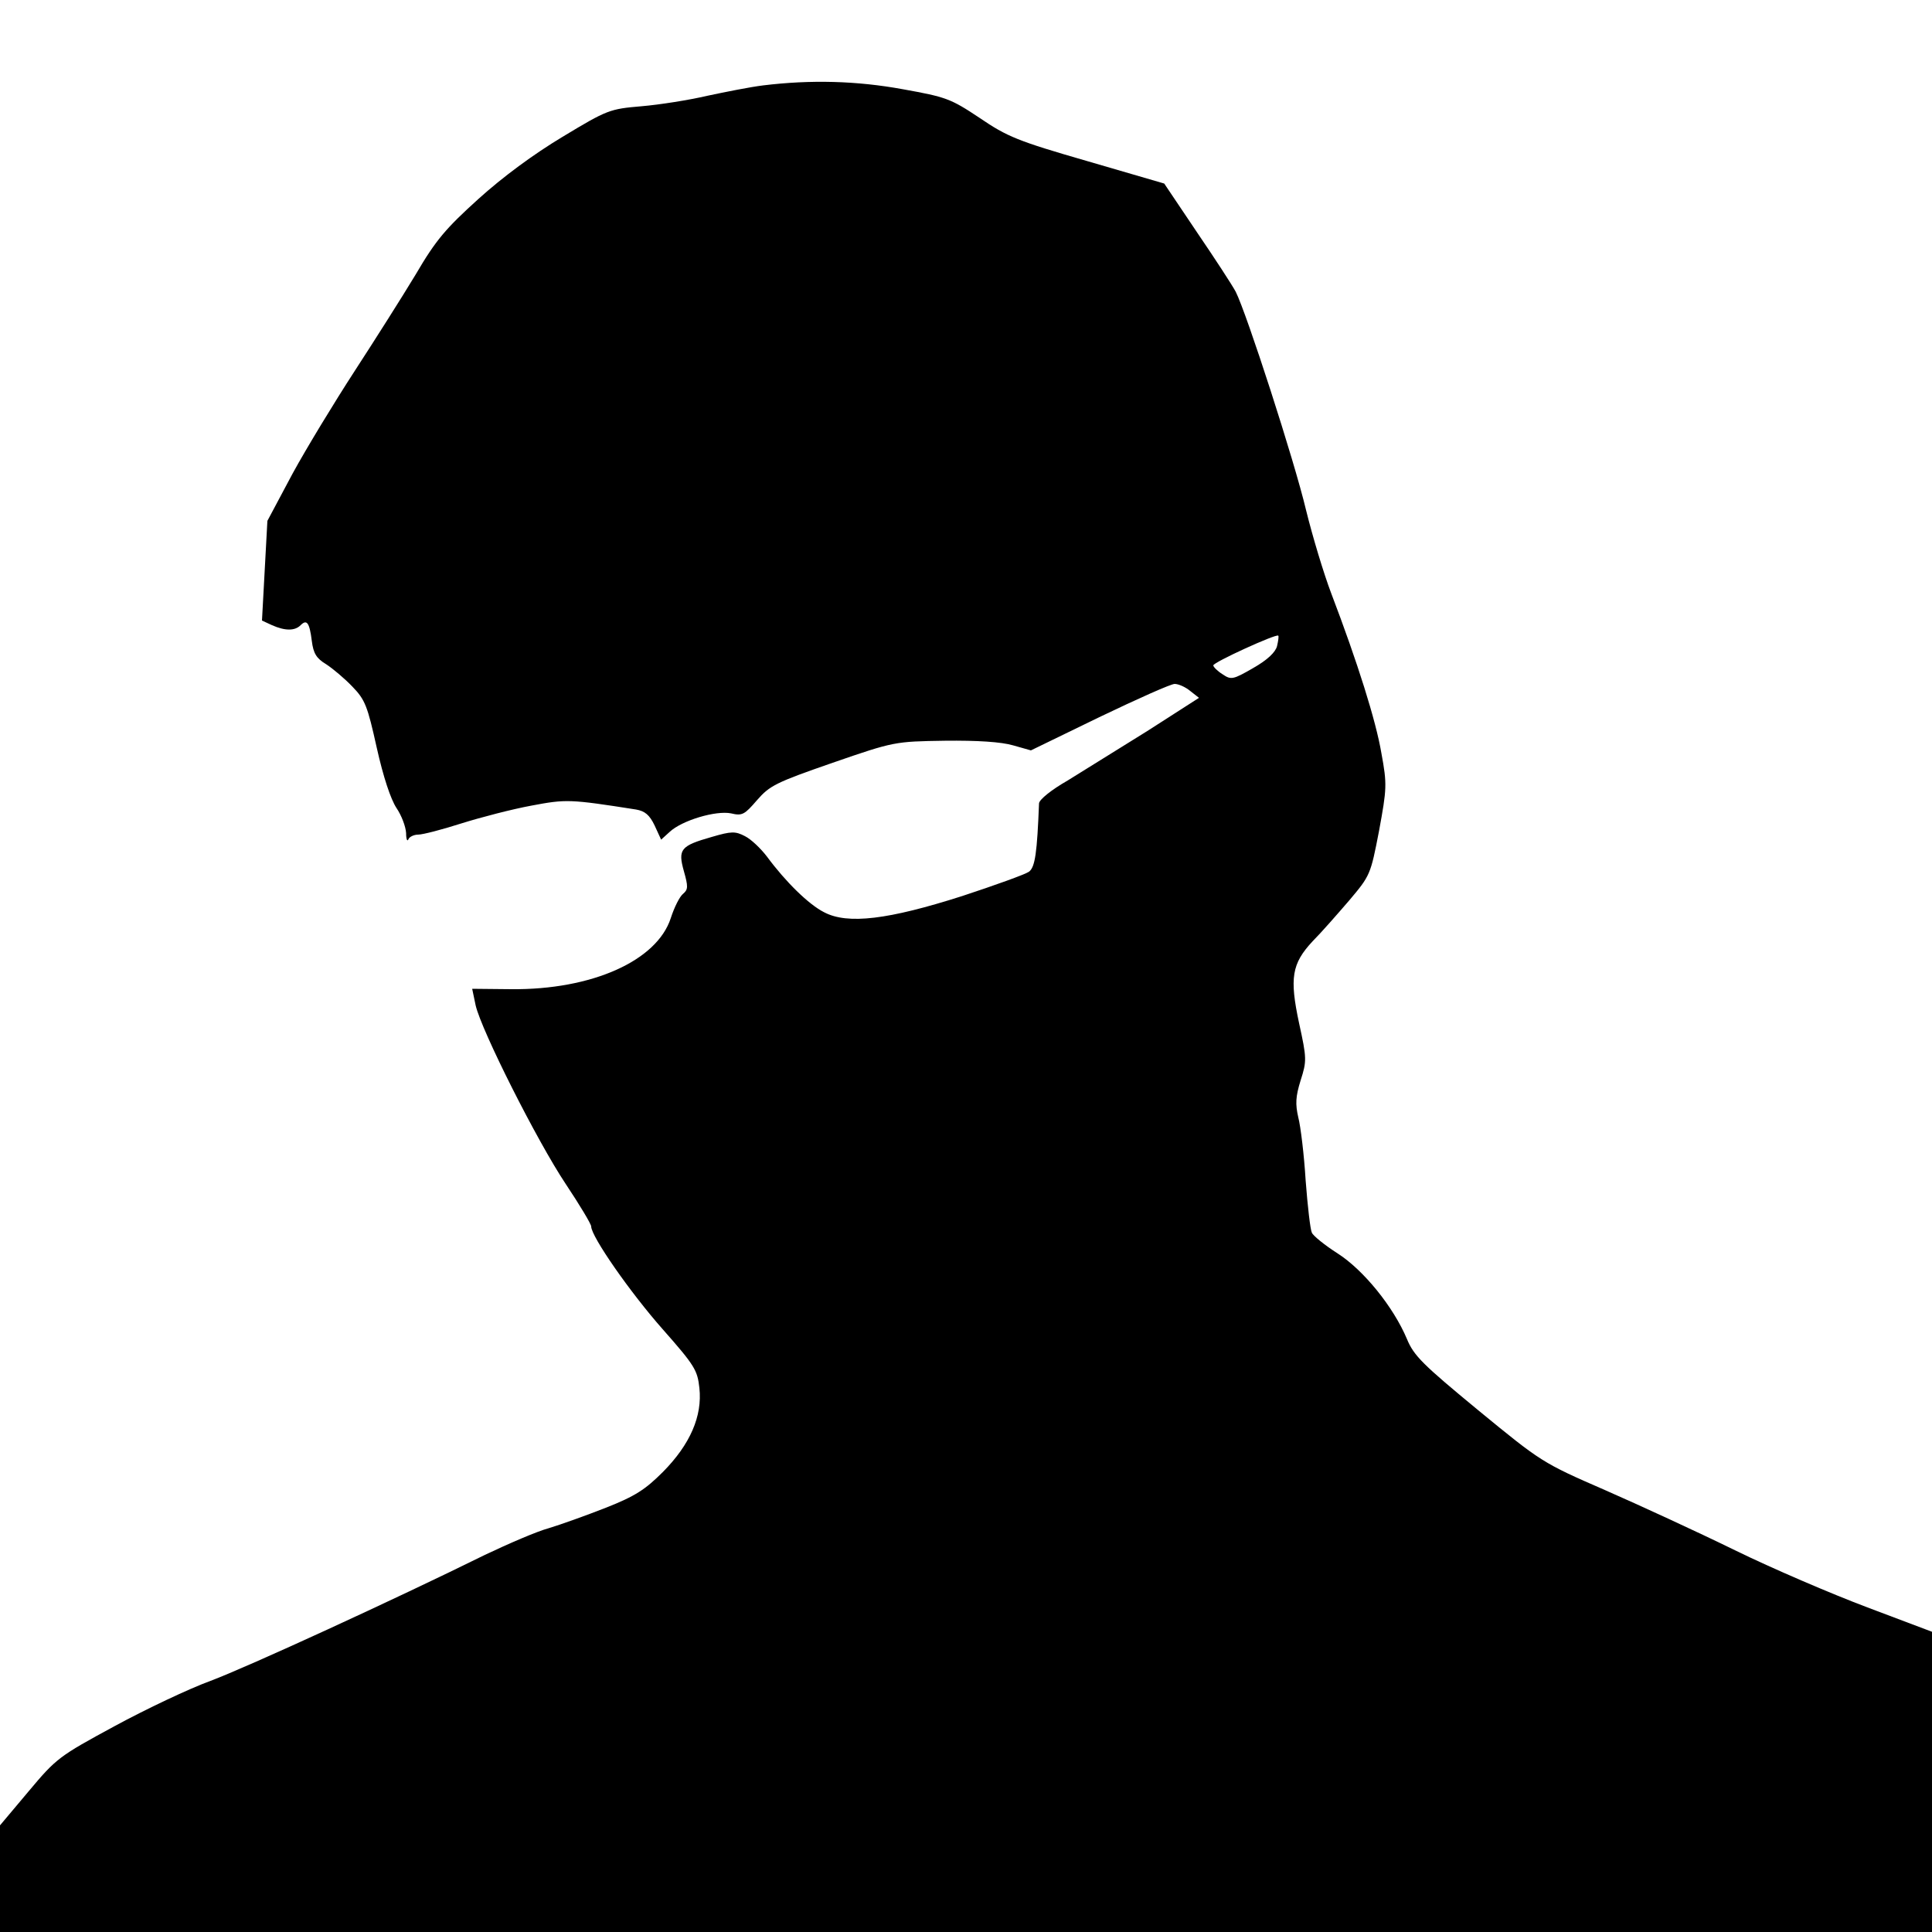
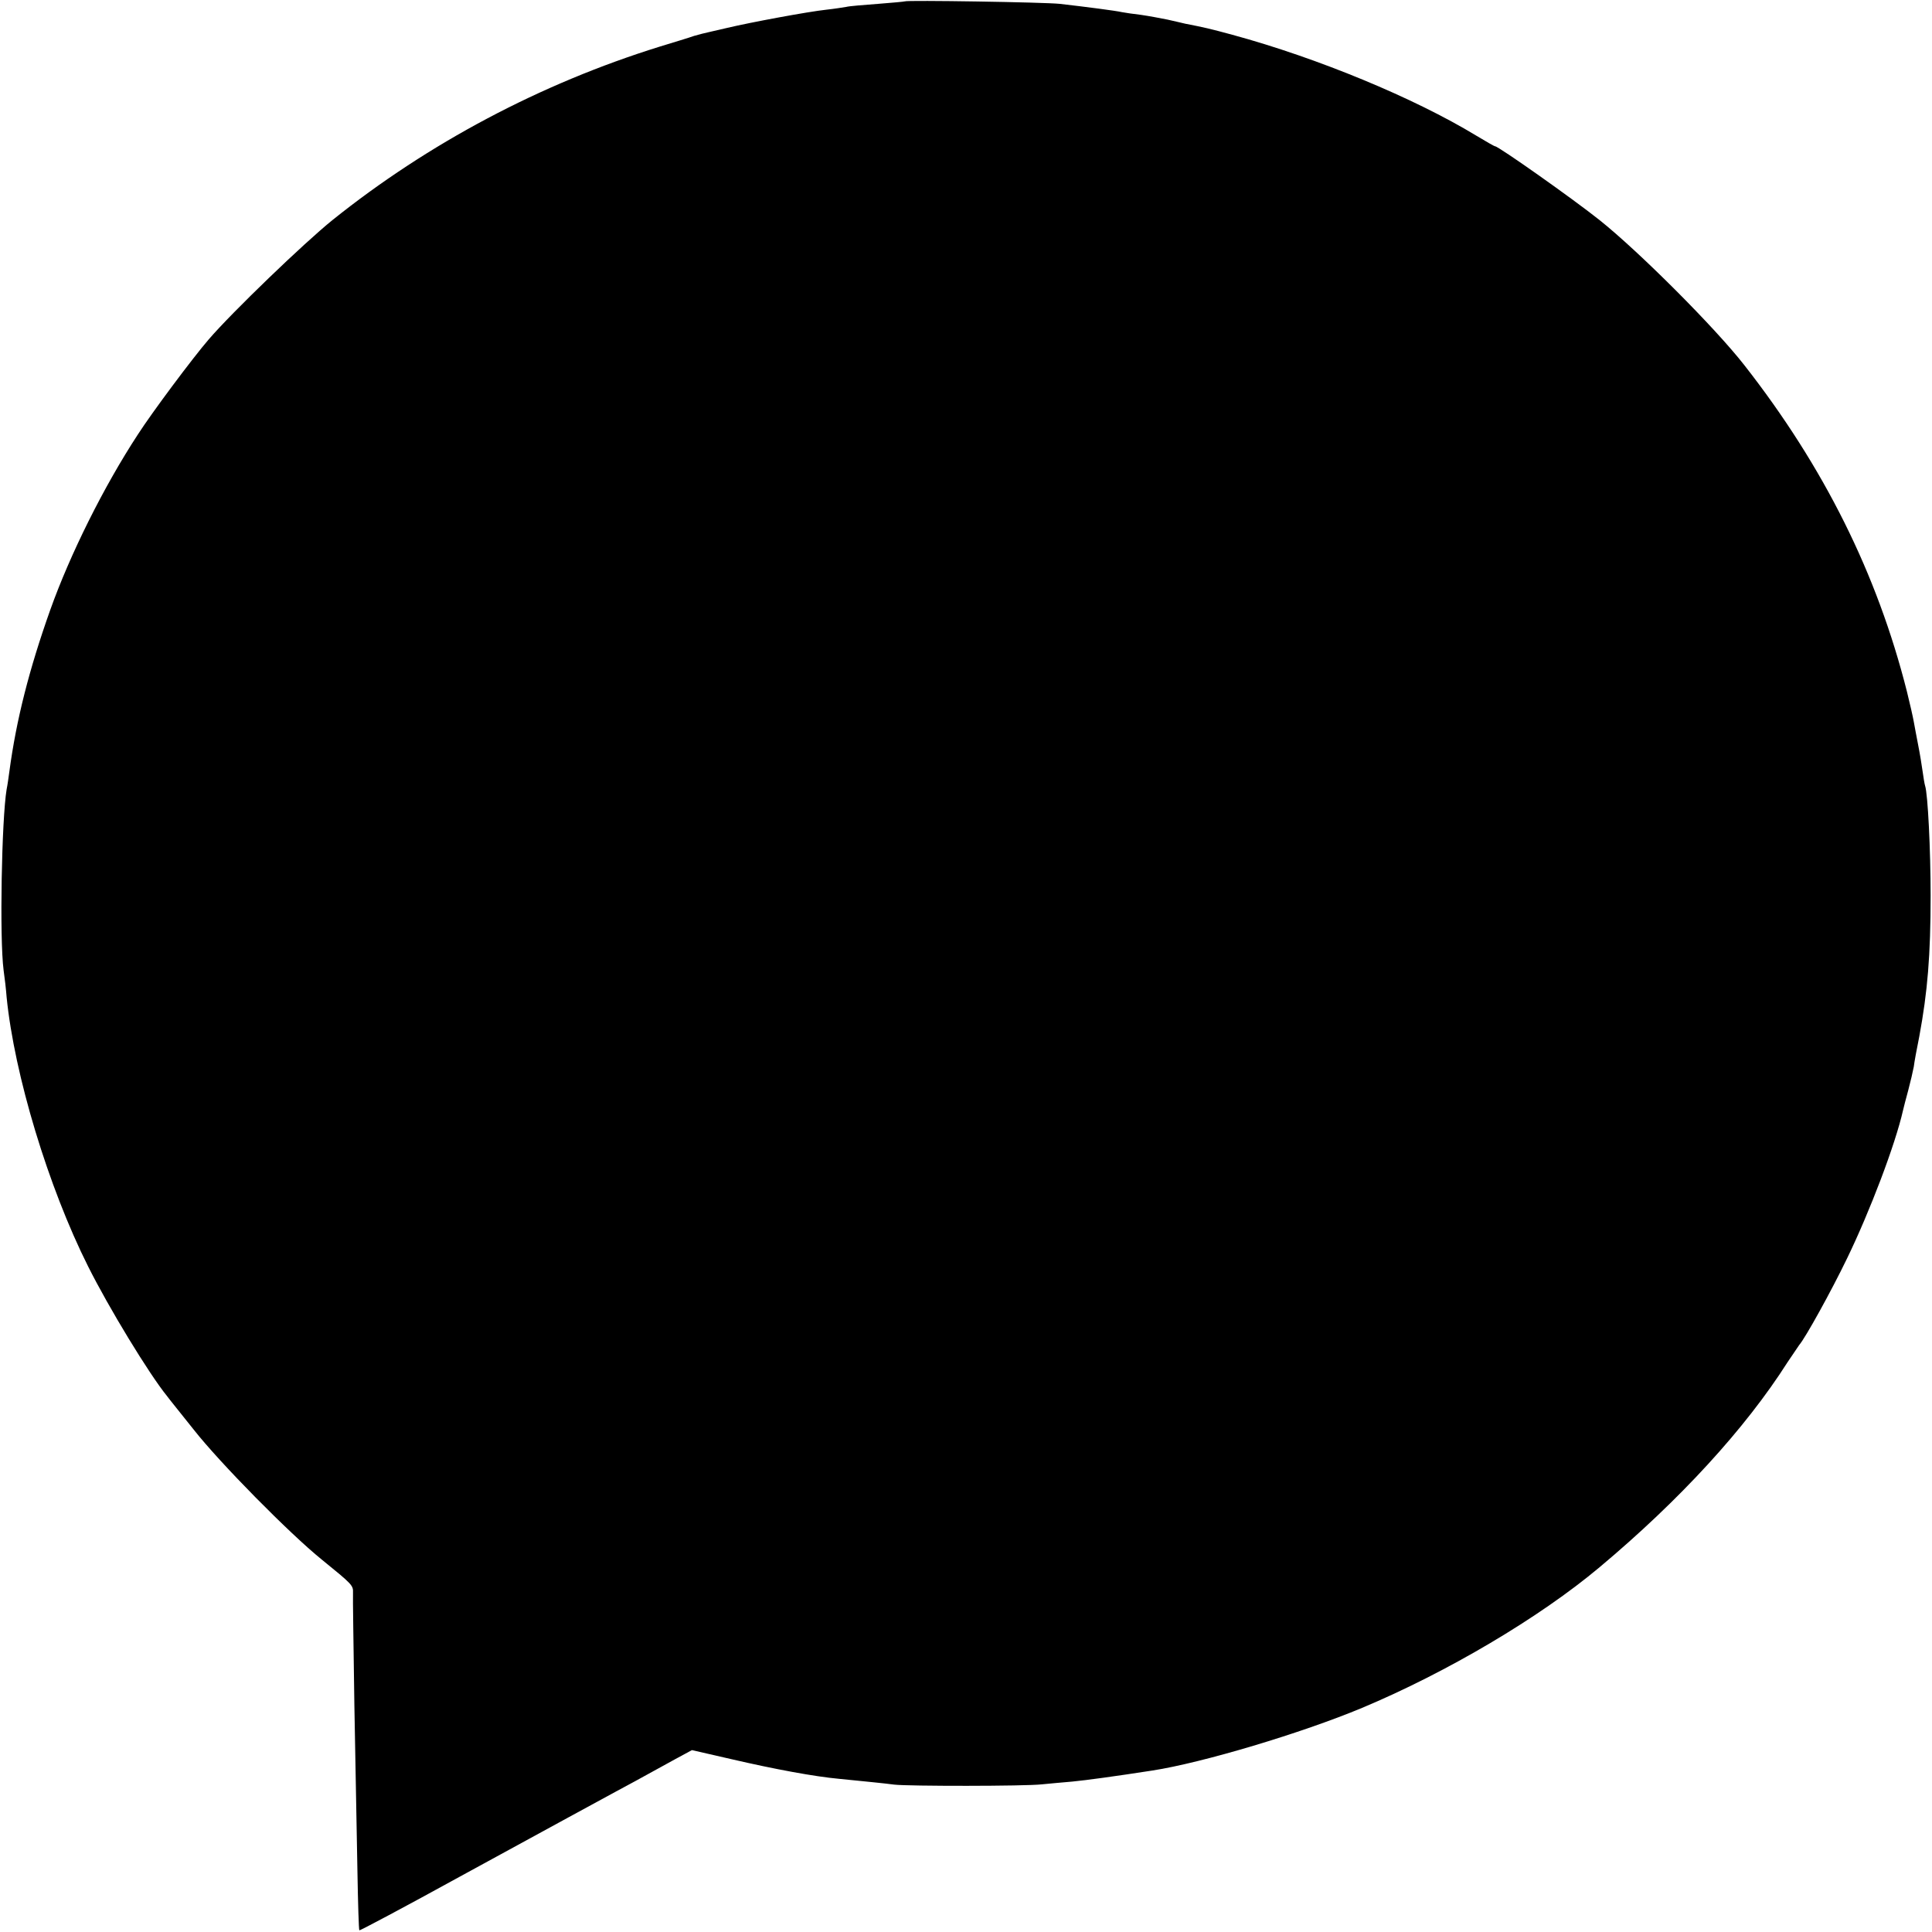
- <svg xmlns="http://www.w3.org/2000/svg" version="1.0" width="500pt" height="500pt" viewBox="0 0 500 500" preserveAspectRatio="xMidYMid meet">
-   <g transform="translate(0,500) scale(0.1,-0.1)" fill="#000000" stroke="none">
-     <path d="M1975 4779 c-33 -4 -98 -17 -145 -27 -47 -11 -123 -23 -170 -27 -82 -7 -88 -9 -204 -79 -75 -45 -155 -104 -218 -161 -84 -76 -110 -106 -162 -195 -35 -58 -106 -170 -158 -250 -52 -80 -125 -200 -161 -266 l-65 -122 -7 -129 -7 -129 26 -12 c34 -15 59 -15 74 0 16 16 23 7 29 -41 4 -32 12 -45 37 -60 17 -11 48 -37 68 -58 33 -34 39 -50 63 -158 17 -76 36 -133 51 -156 13 -19 24 -48 25 -65 0 -16 3 -23 6 -16 2 6 14 12 25 12 12 0 62 13 112 29 51 16 132 37 181 46 90 17 99 17 271 -10 23 -4 35 -14 48 -41 l17 -37 22 20 c32 30 120 56 159 48 29 -7 35 -3 67 34 33 38 49 46 196 97 159 55 161 55 290 57 85 1 146 -3 177 -12 l46 -13 177 86 c98 47 185 86 195 86 10 0 28 -8 40 -18 l23 -18 -134 -86 c-74 -46 -167 -104 -206 -128 -42 -24 -73 -49 -74 -59 -5 -127 -10 -165 -26 -177 -10 -7 -88 -35 -173 -63 -191 -61 -296 -74 -357 -42 -40 20 -100 79 -148 144 -16 21 -41 45 -57 53 -25 13 -35 13 -86 -2 -81 -23 -88 -32 -72 -89 11 -39 11 -47 -2 -58 -9 -7 -23 -35 -32 -63 -36 -111 -205 -186 -413 -184 l-101 1 9 -43 c15 -65 159 -351 233 -462 36 -54 66 -104 66 -110 0 -26 101 -171 185 -266 83 -94 90 -106 95 -152 8 -73 -24 -146 -94 -217 -46 -46 -72 -63 -148 -93 -51 -20 -118 -44 -148 -53 -30 -8 -104 -40 -165 -69 -233 -115 -614 -290 -710 -326 -55 -20 -167 -73 -248 -117 -144 -78 -151 -83 -223 -169 l-74 -88 0 -138 0 -138 2500 0 2500 0 0 389 0 388 -167 63 c-93 35 -247 101 -343 148 -96 47 -248 117 -337 156 -161 70 -165 73 -327 206 -143 118 -167 141 -185 185 -35 83 -112 178 -179 221 -33 21 -64 46 -67 54 -4 8 -11 69 -16 135 -4 66 -13 140 -19 163 -8 35 -7 54 6 96 16 50 16 57 -4 148 -25 117 -19 154 35 212 22 22 64 70 95 106 54 64 55 66 77 180 20 109 21 120 6 201 -14 83 -61 233 -130 414 -19 50 -48 146 -65 215 -30 127 -154 510 -182 565 -9 17 -54 86 -101 155 l-84 125 -199 58 c-180 52 -207 63 -279 112 -75 50 -87 54 -198 74 -120 22 -239 25 -362 10z m1330 -1451 c-4 -16 -25 -36 -62 -57 -52 -30 -57 -31 -79 -16 -13 8 -24 19 -24 23 0 8 162 82 168 77 2 -1 0 -14 -3 -27z" />
+ <svg xmlns="http://www.w3.org/2000/svg" version="1.0" width="700pt" height="700pt" viewBox="0 0 700 700" preserveAspectRatio="xMidYMid meet">
+   <g transform="translate(0,700) scale(0.1,-0.1)" fill="#000000" stroke="none">
+     <path d="M3278 6995 c-2 -1 -45 -5 -97 -9 -52 -4 -104 -8 -115 -11 -12 -2 -43 -7 -71 -10 -66 -7 -276 -46 -360 -66 -22 -5 -51 -12 -65 -15 -14 -3 -38 -9 -55 -14 -16 -6 -73 -23 -125 -39 -431 -134 -838 -350 -1185 -628 -103 -83 -364 -334 -449 -433 -57 -66 -205 -264 -257 -345 -123 -188 -245 -433 -317 -635 -76 -214 -123 -398 -148 -585 -3 -22 -7 -51 -10 -65 -18 -108 -26 -539 -11 -655 4 -27 9 -71 11 -98 28 -281 151 -688 295 -975 75 -150 221 -390 286 -470 7 -10 51 -64 97 -122 96 -122 348 -377 463 -470 112 -91 115 -94 114 -121 -1 -13 2 -197 5 -409 4 -212 9 -481 11 -598 2 -118 5 -215 7 -216 1 -2 165 85 363 194 385 210 478 261 565 308 52 28 73 39 216 118 l61 33 144 -33 c155 -36 301 -63 389 -71 89 -9 163 -16 200 -21 49 -6 474 -6 535 1 28 3 77 7 110 10 52 5 154 19 290 40 182 28 542 136 760 227 308 129 643 327 861 510 290 243 527 501 681 743 18 27 37 55 42 62 22 25 116 195 173 313 83 171 175 413 203 537 2 10 11 43 19 73 8 30 17 69 20 85 2 17 11 66 20 110 30 162 41 294 41 510 0 165 -10 368 -20 398 -2 6 -6 30 -9 52 -3 22 -10 65 -16 95 -6 30 -13 69 -16 85 -3 17 -14 66 -25 110 -108 427 -301 814 -589 1182 -107 137 -382 412 -525 526 -98 78 -366 267 -378 267 -3 0 -34 18 -69 39 -224 136 -574 281 -883 365 -81 22 -103 27 -170 40 -11 3 -40 9 -65 15 -25 5 -67 13 -95 17 -27 3 -59 8 -70 10 -21 5 -129 19 -225 30 -55 6 -556 14 -562 9z" />
  </g>
</svg>
